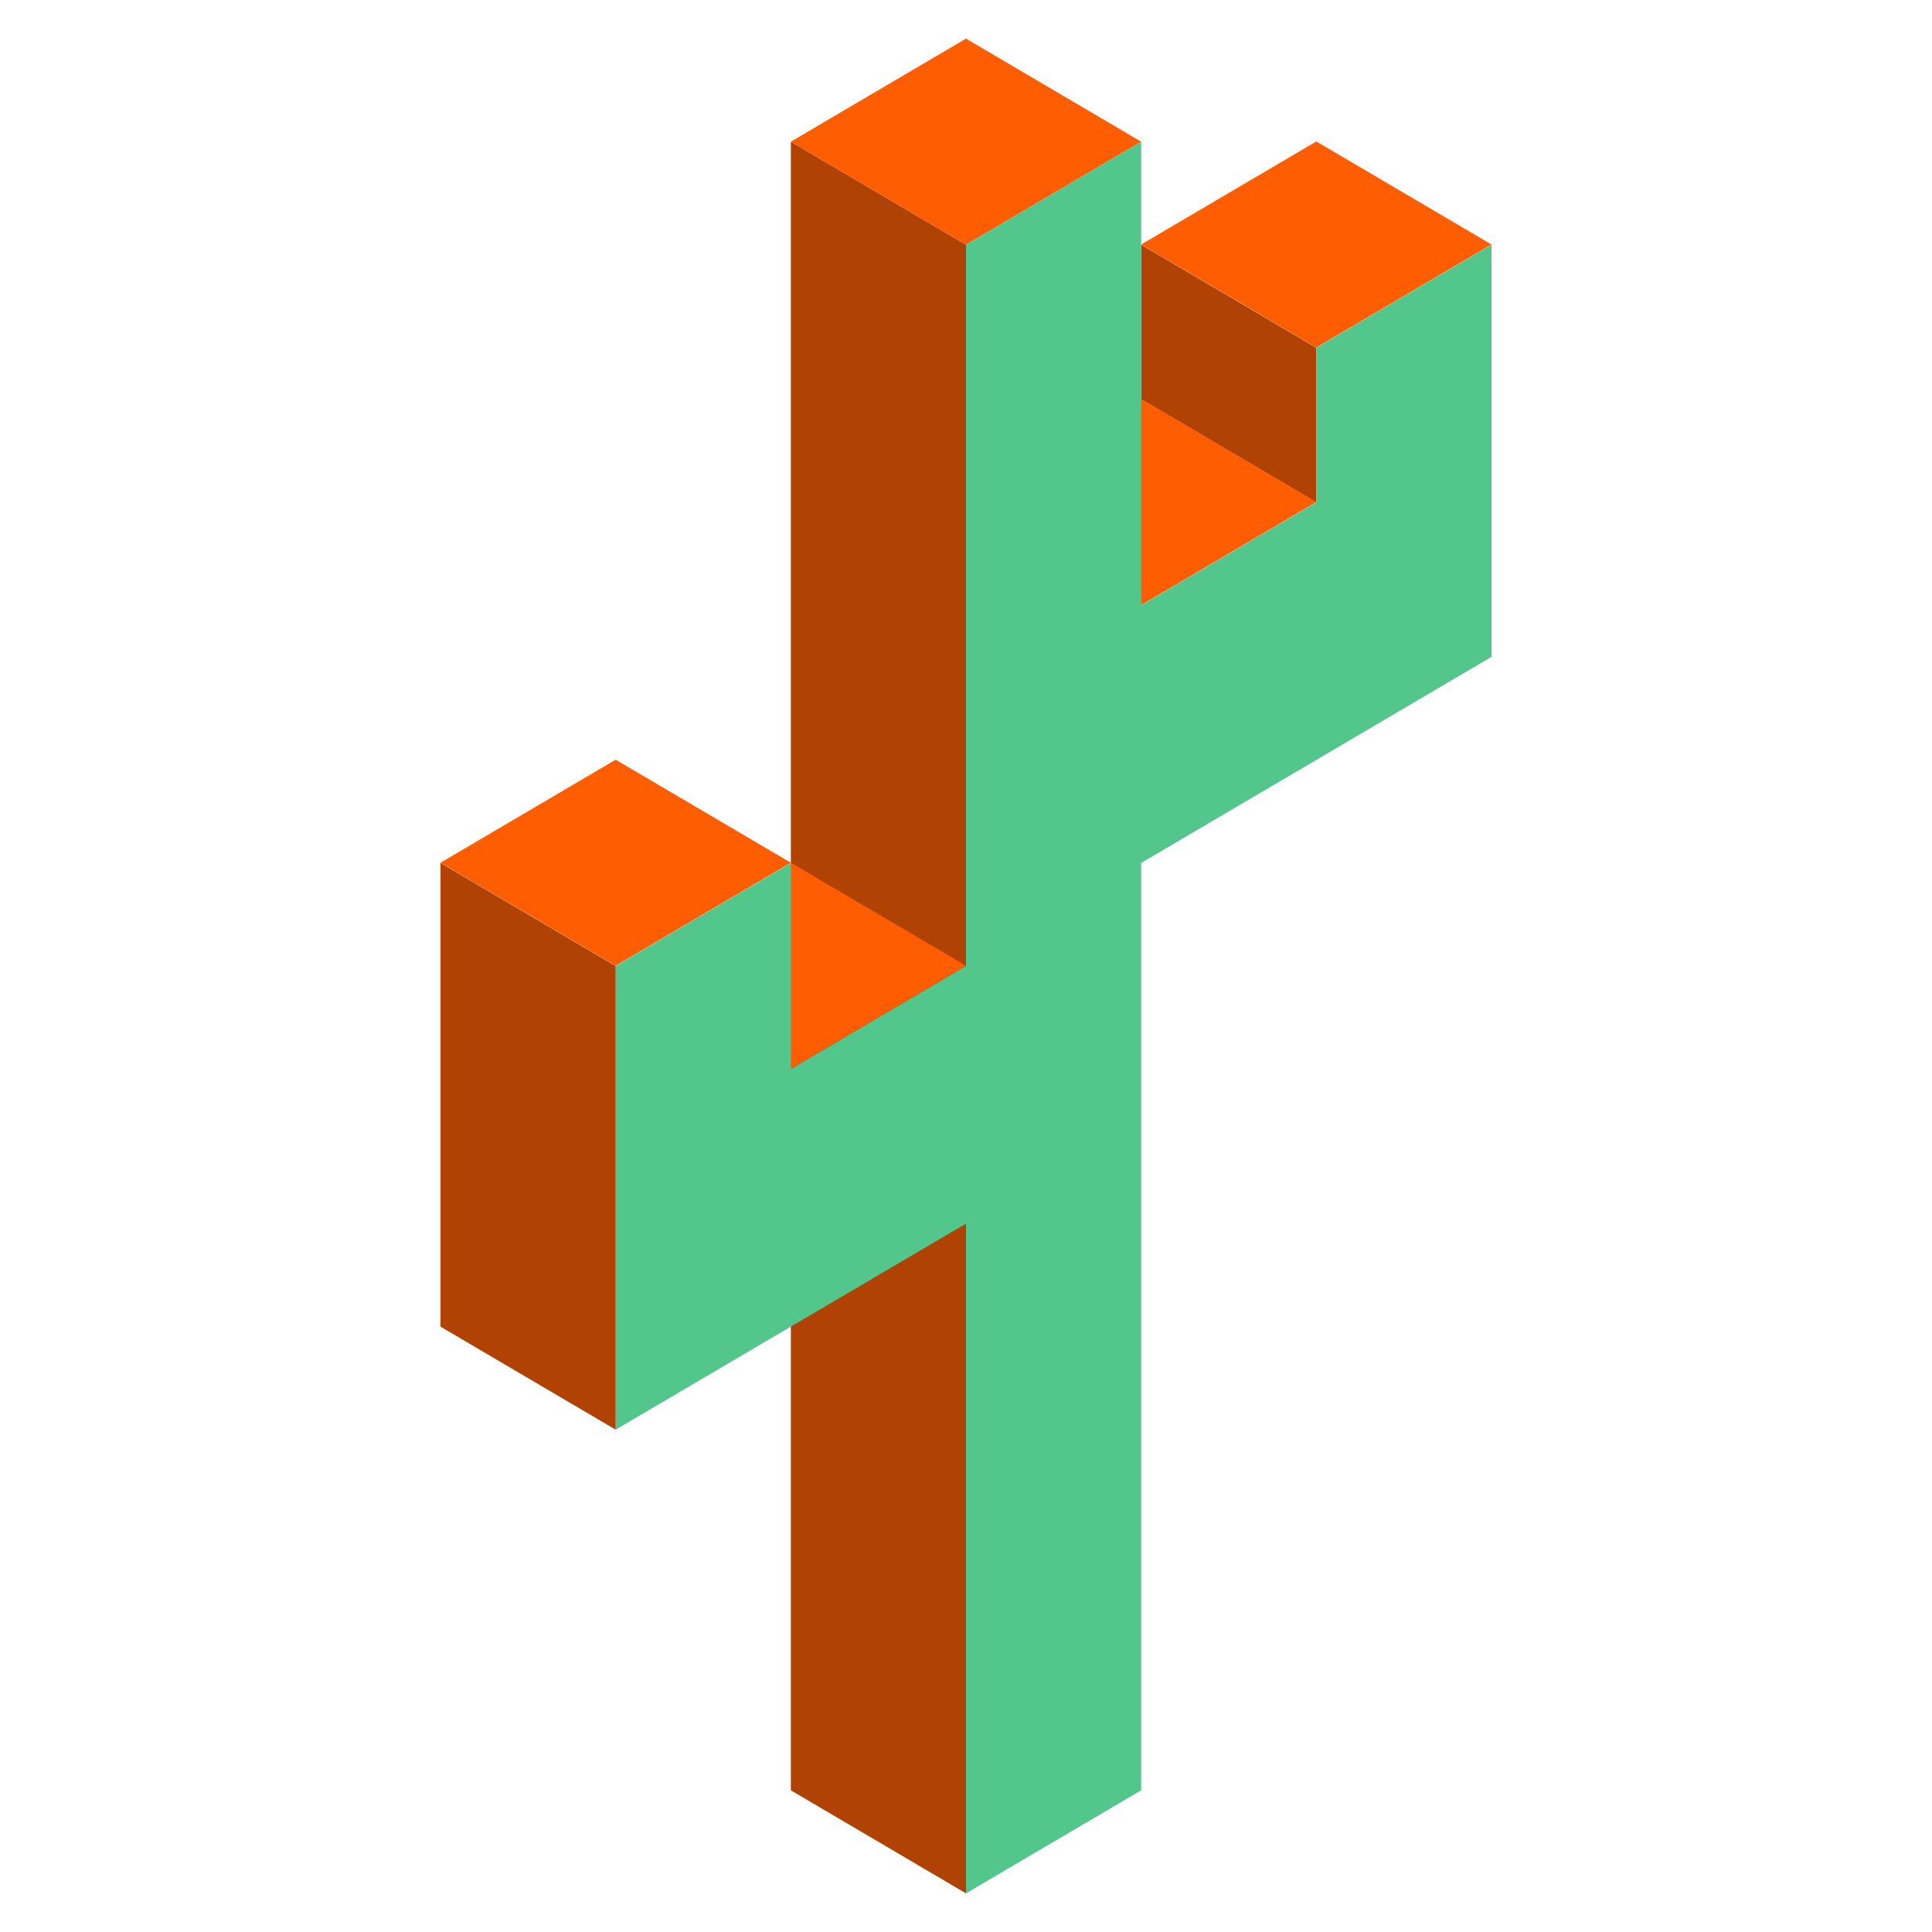
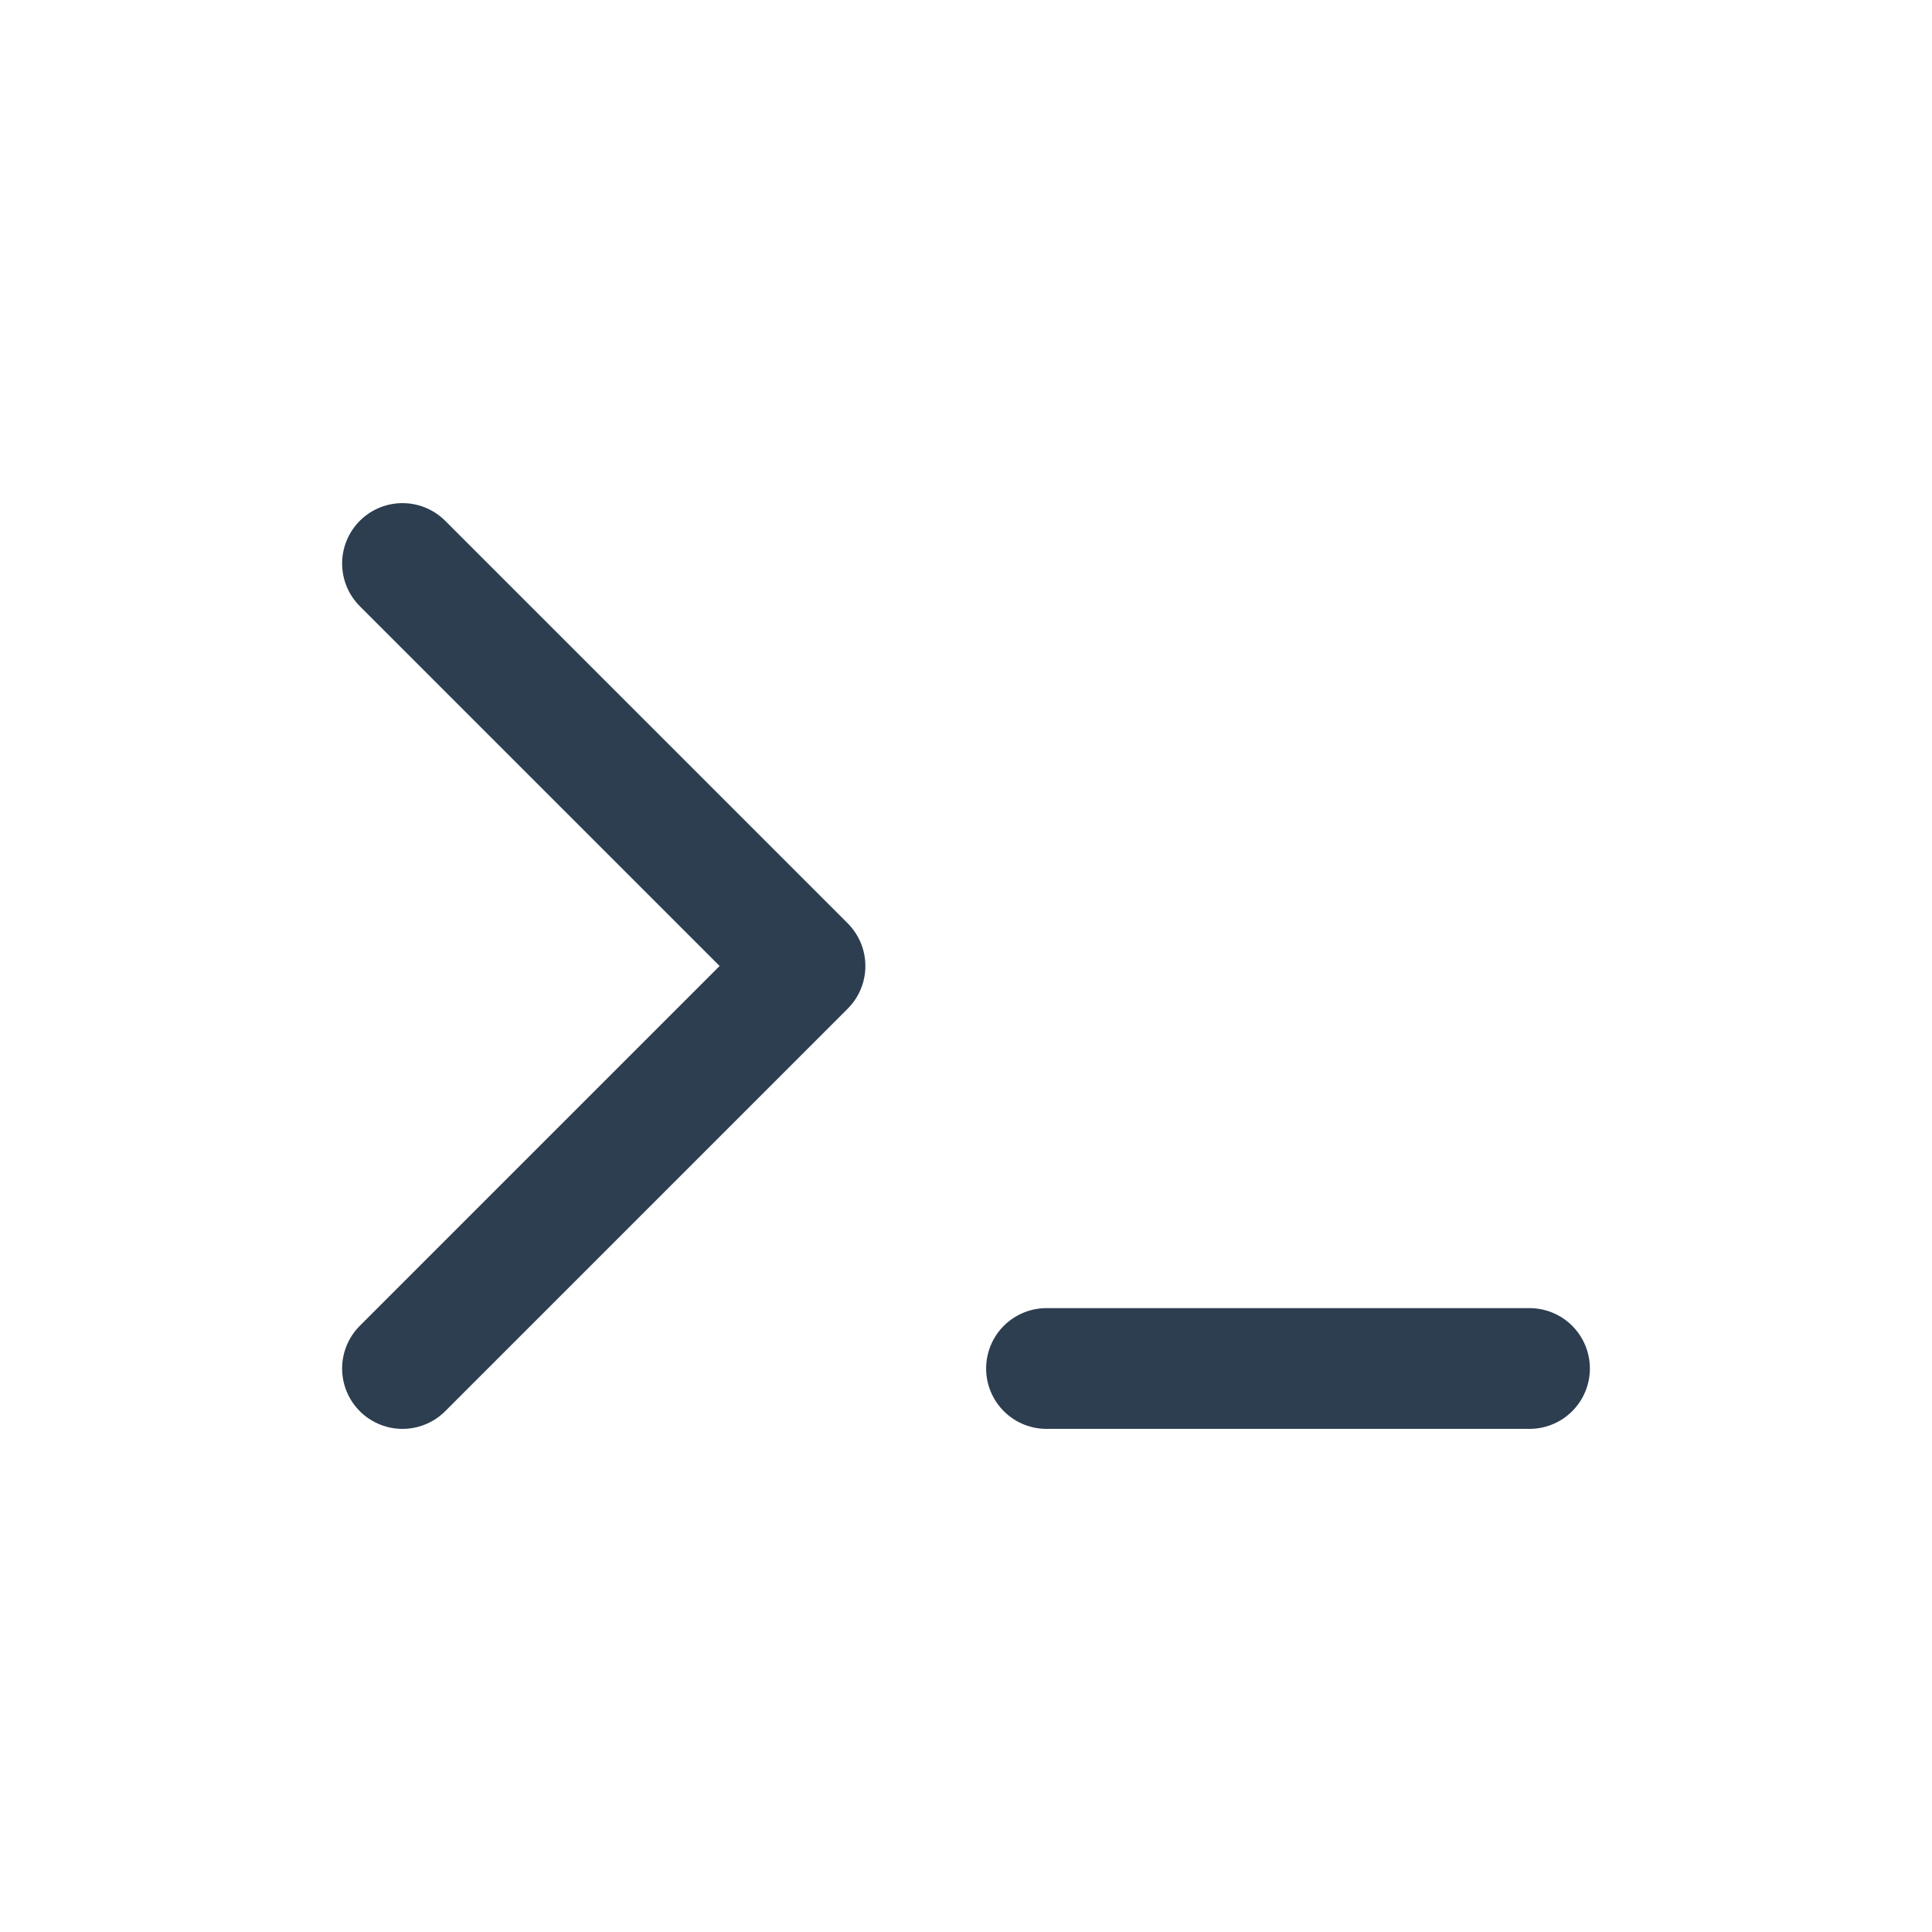
- <svg xmlns="http://www.w3.org/2000/svg" fill="none" viewBox="0 0 500 500">
-   <path fill="#B04304" d="M295.334 103.333v-40L340.667 90v40l-45.333-26.667ZM250.001 63.333l-45.334-26.666v426.666L250.001 490V63.333Z" />
-   <path fill="#FF5D01" d="m250.001 129.944 45.333-26.667 45.333 26.667-45.333 26.667-45.333-26.667ZM204.667 36.667 250.001 10l45.333 26.667-45.333 26.666-45.334-26.666ZM295.334 63.277l45.333-26.666L386 63.277l-45.333 26.667-45.333-26.667ZM114 223.277l45.333-26.667 45.334 26.667-45.334 26.667L114 223.277ZM250 249.944l-45.333-26.667v53.333L250 249.944Z" />
-   <path fill="#53C68C" d="m250 63.333 45.333-26.666v120L340.667 130V90L386 63.333V170l-90.667 53.333v240L250 490V316.667L159.333 370V250l45.334-26.667v53.334L250 250V63.333Z" />
-   <path fill="#B04304" d="M159.333 250 114 223.334v120L159.333 370V250Z" />
+ <svg xmlns="http://www.w3.org/2000/svg" class="icon icon-tabler icon-tabler-prompt" width="44" height="44" viewBox="0 0 24 24" stroke-width="1.5" stroke="#2c3e50" fill="none" stroke-linecap="round" stroke-linejoin="round">
+   <path stroke="none" d="M0 0h24v24H0z" fill="none" />
+   <path d="M5 7l5 5l-5 5" />
+   <path d="M13 17l6 0" />
</svg>
